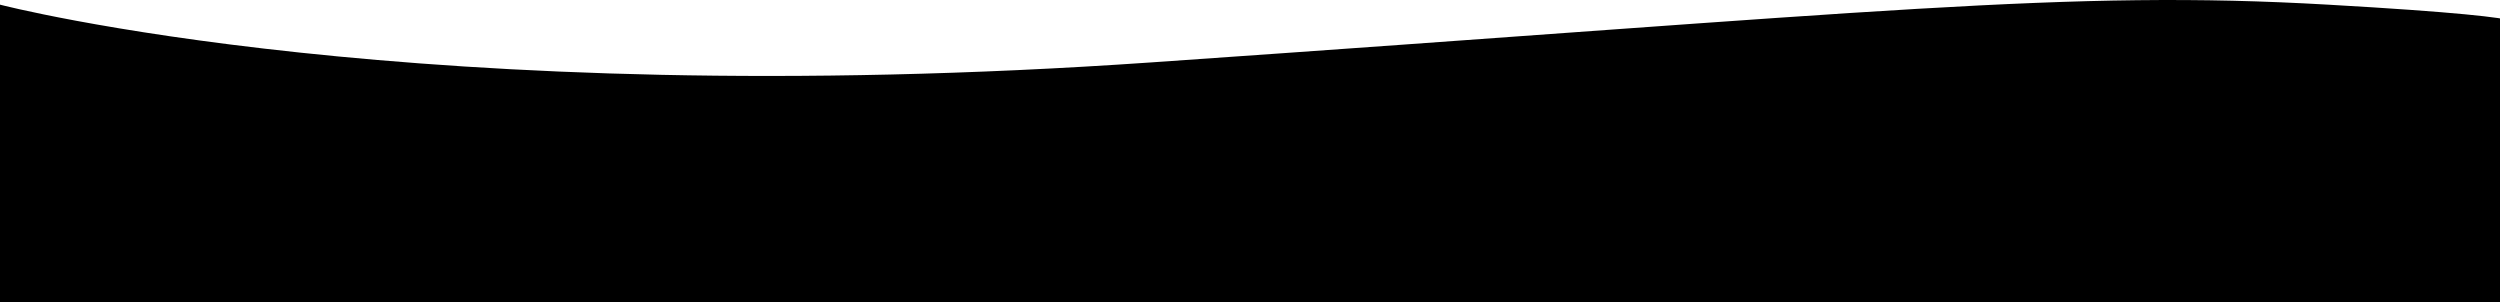
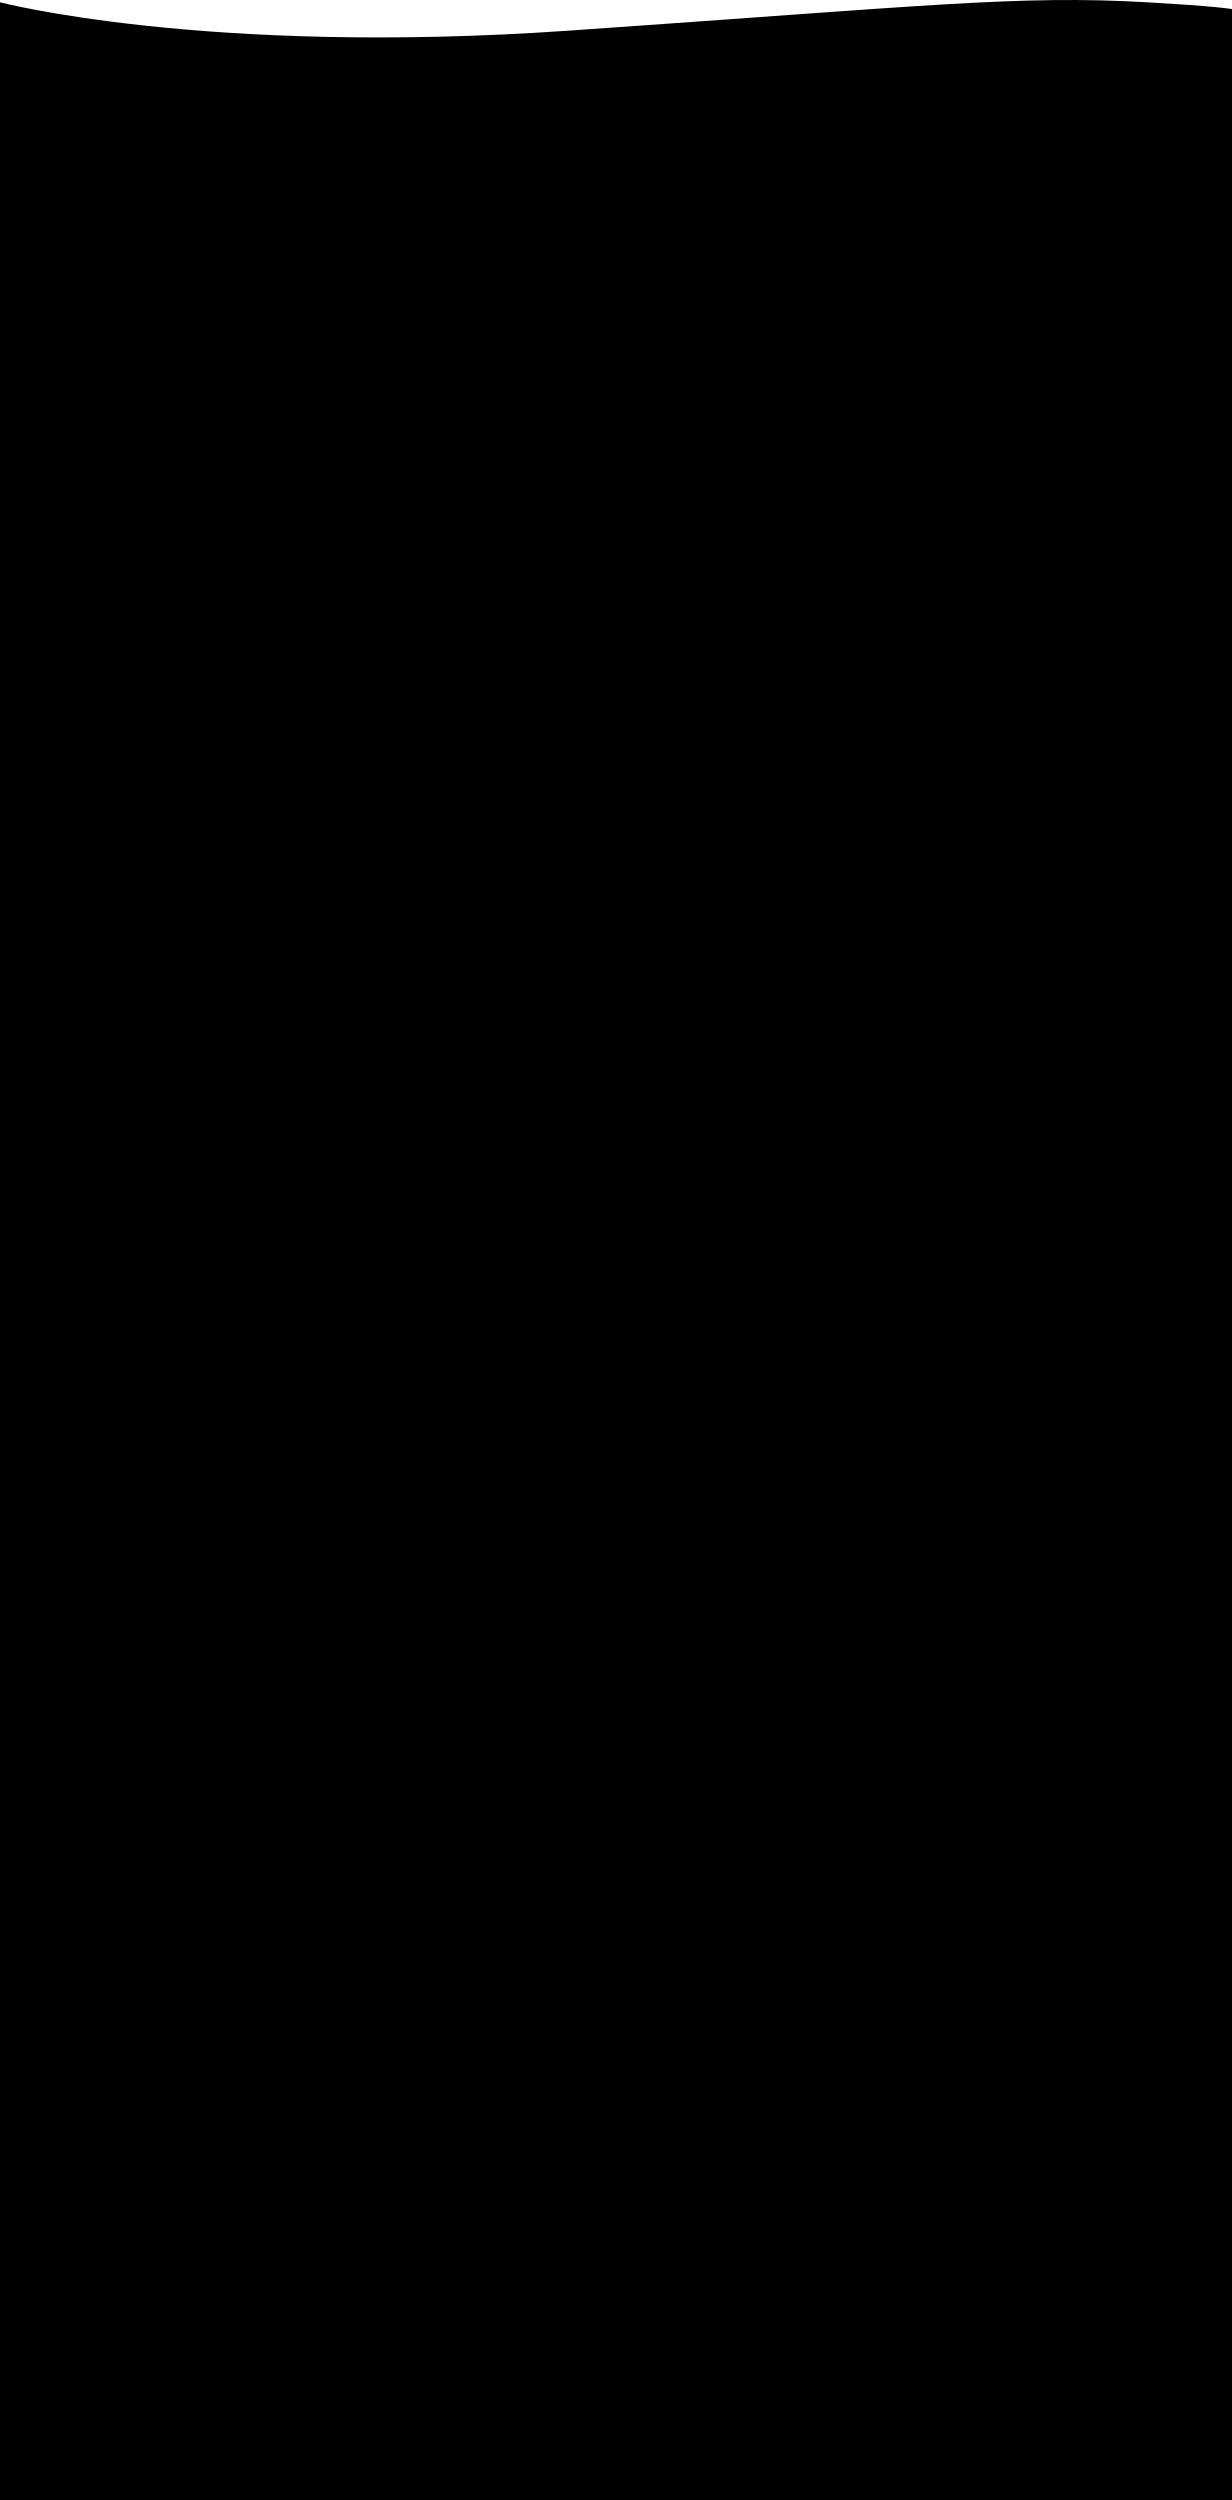
- <svg xmlns="http://www.w3.org/2000/svg" version="1.1" id="Слой_1" x="0px" y="0px" viewBox="0 0 1935.5 233.8" style="enable-background:new 0 0 1935.5 233.8;" xml:space="preserve">
-   <path d="M0,3.6c0,0,322.1,84.1,891.5,44.7S1600.3-8,1802.2,3.6c201.3,11.5,136.3,16.8,136.3,16.8l0,213.4H-0.5L0,3.6z" />
+ <svg xmlns="http://www.w3.org/2000/svg" version="1.1" id="Слой_1" x="0px" y="0px" viewBox="0 0 1935.5 3927.7" style="enable-background:new 0 0 1935.5 3927.7;" xml:space="preserve">
+   <path d="M0,3.6c0,0,322.1,84.1,891.5,44.7S1600.3-8,1802.2,3.6c201.3,11.5,136.3,16.8,136.3,16.8l18,3975.8H-8.6L0,3.6z" />
</svg>
